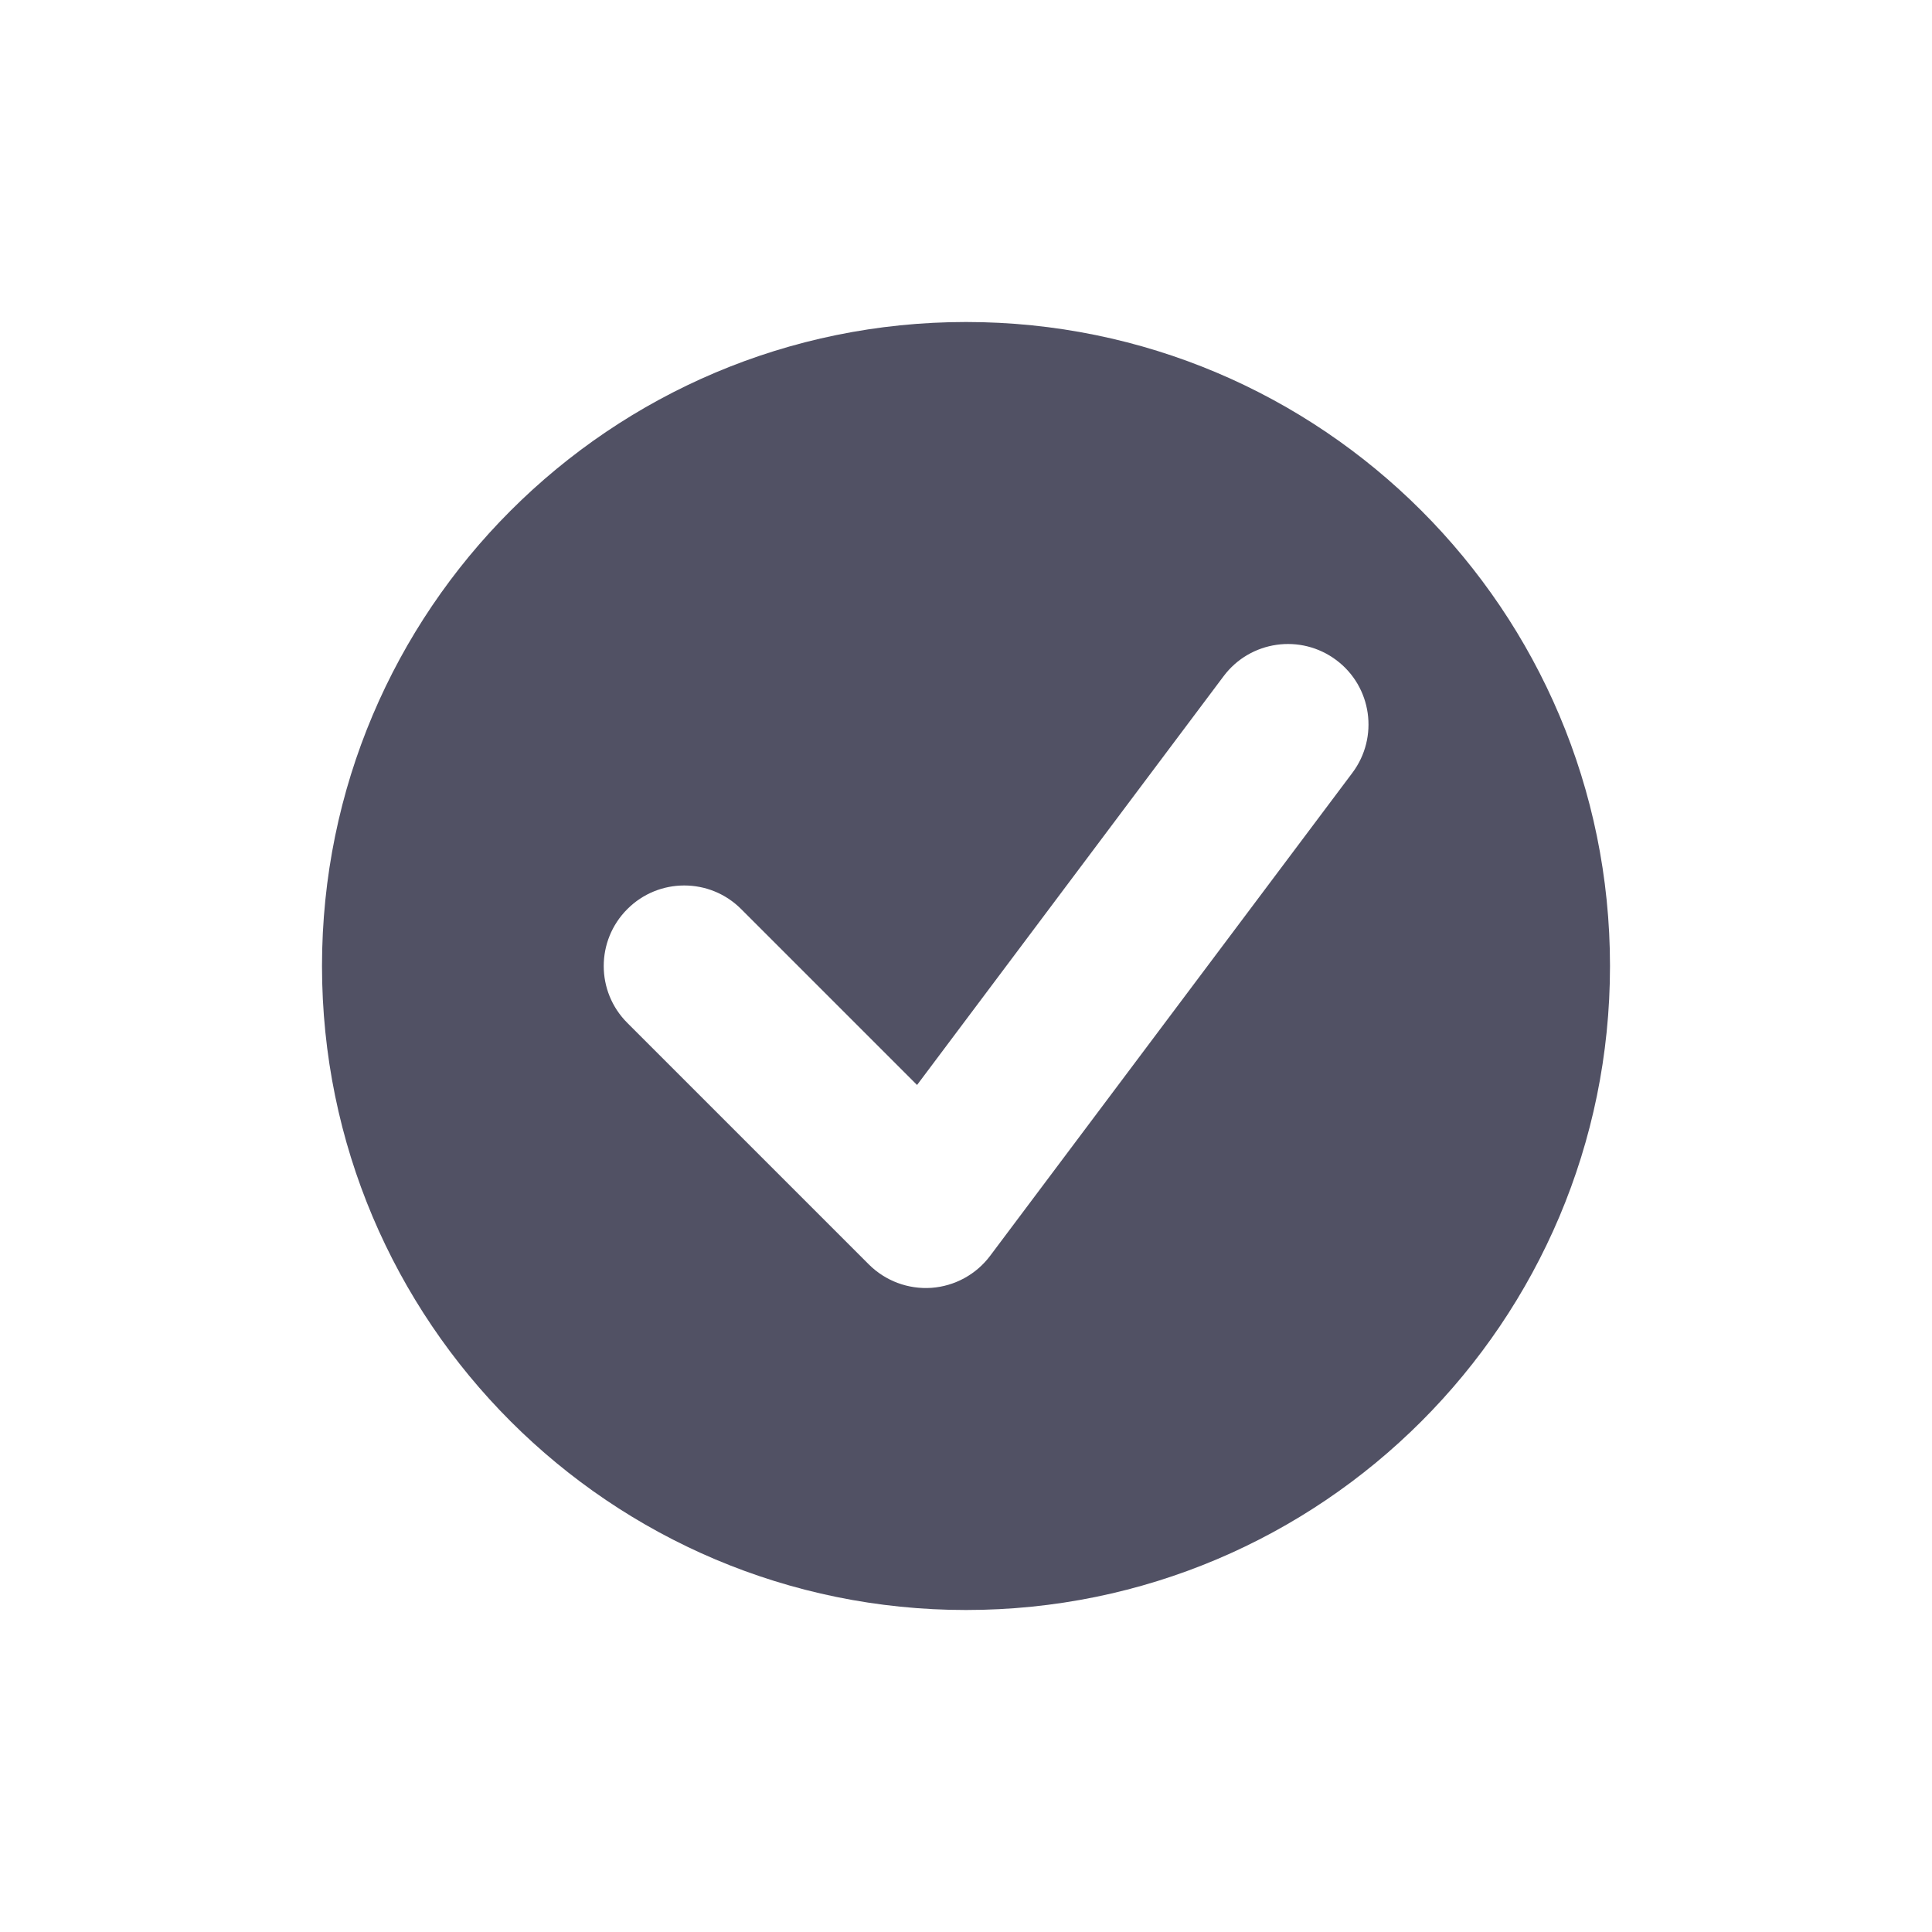
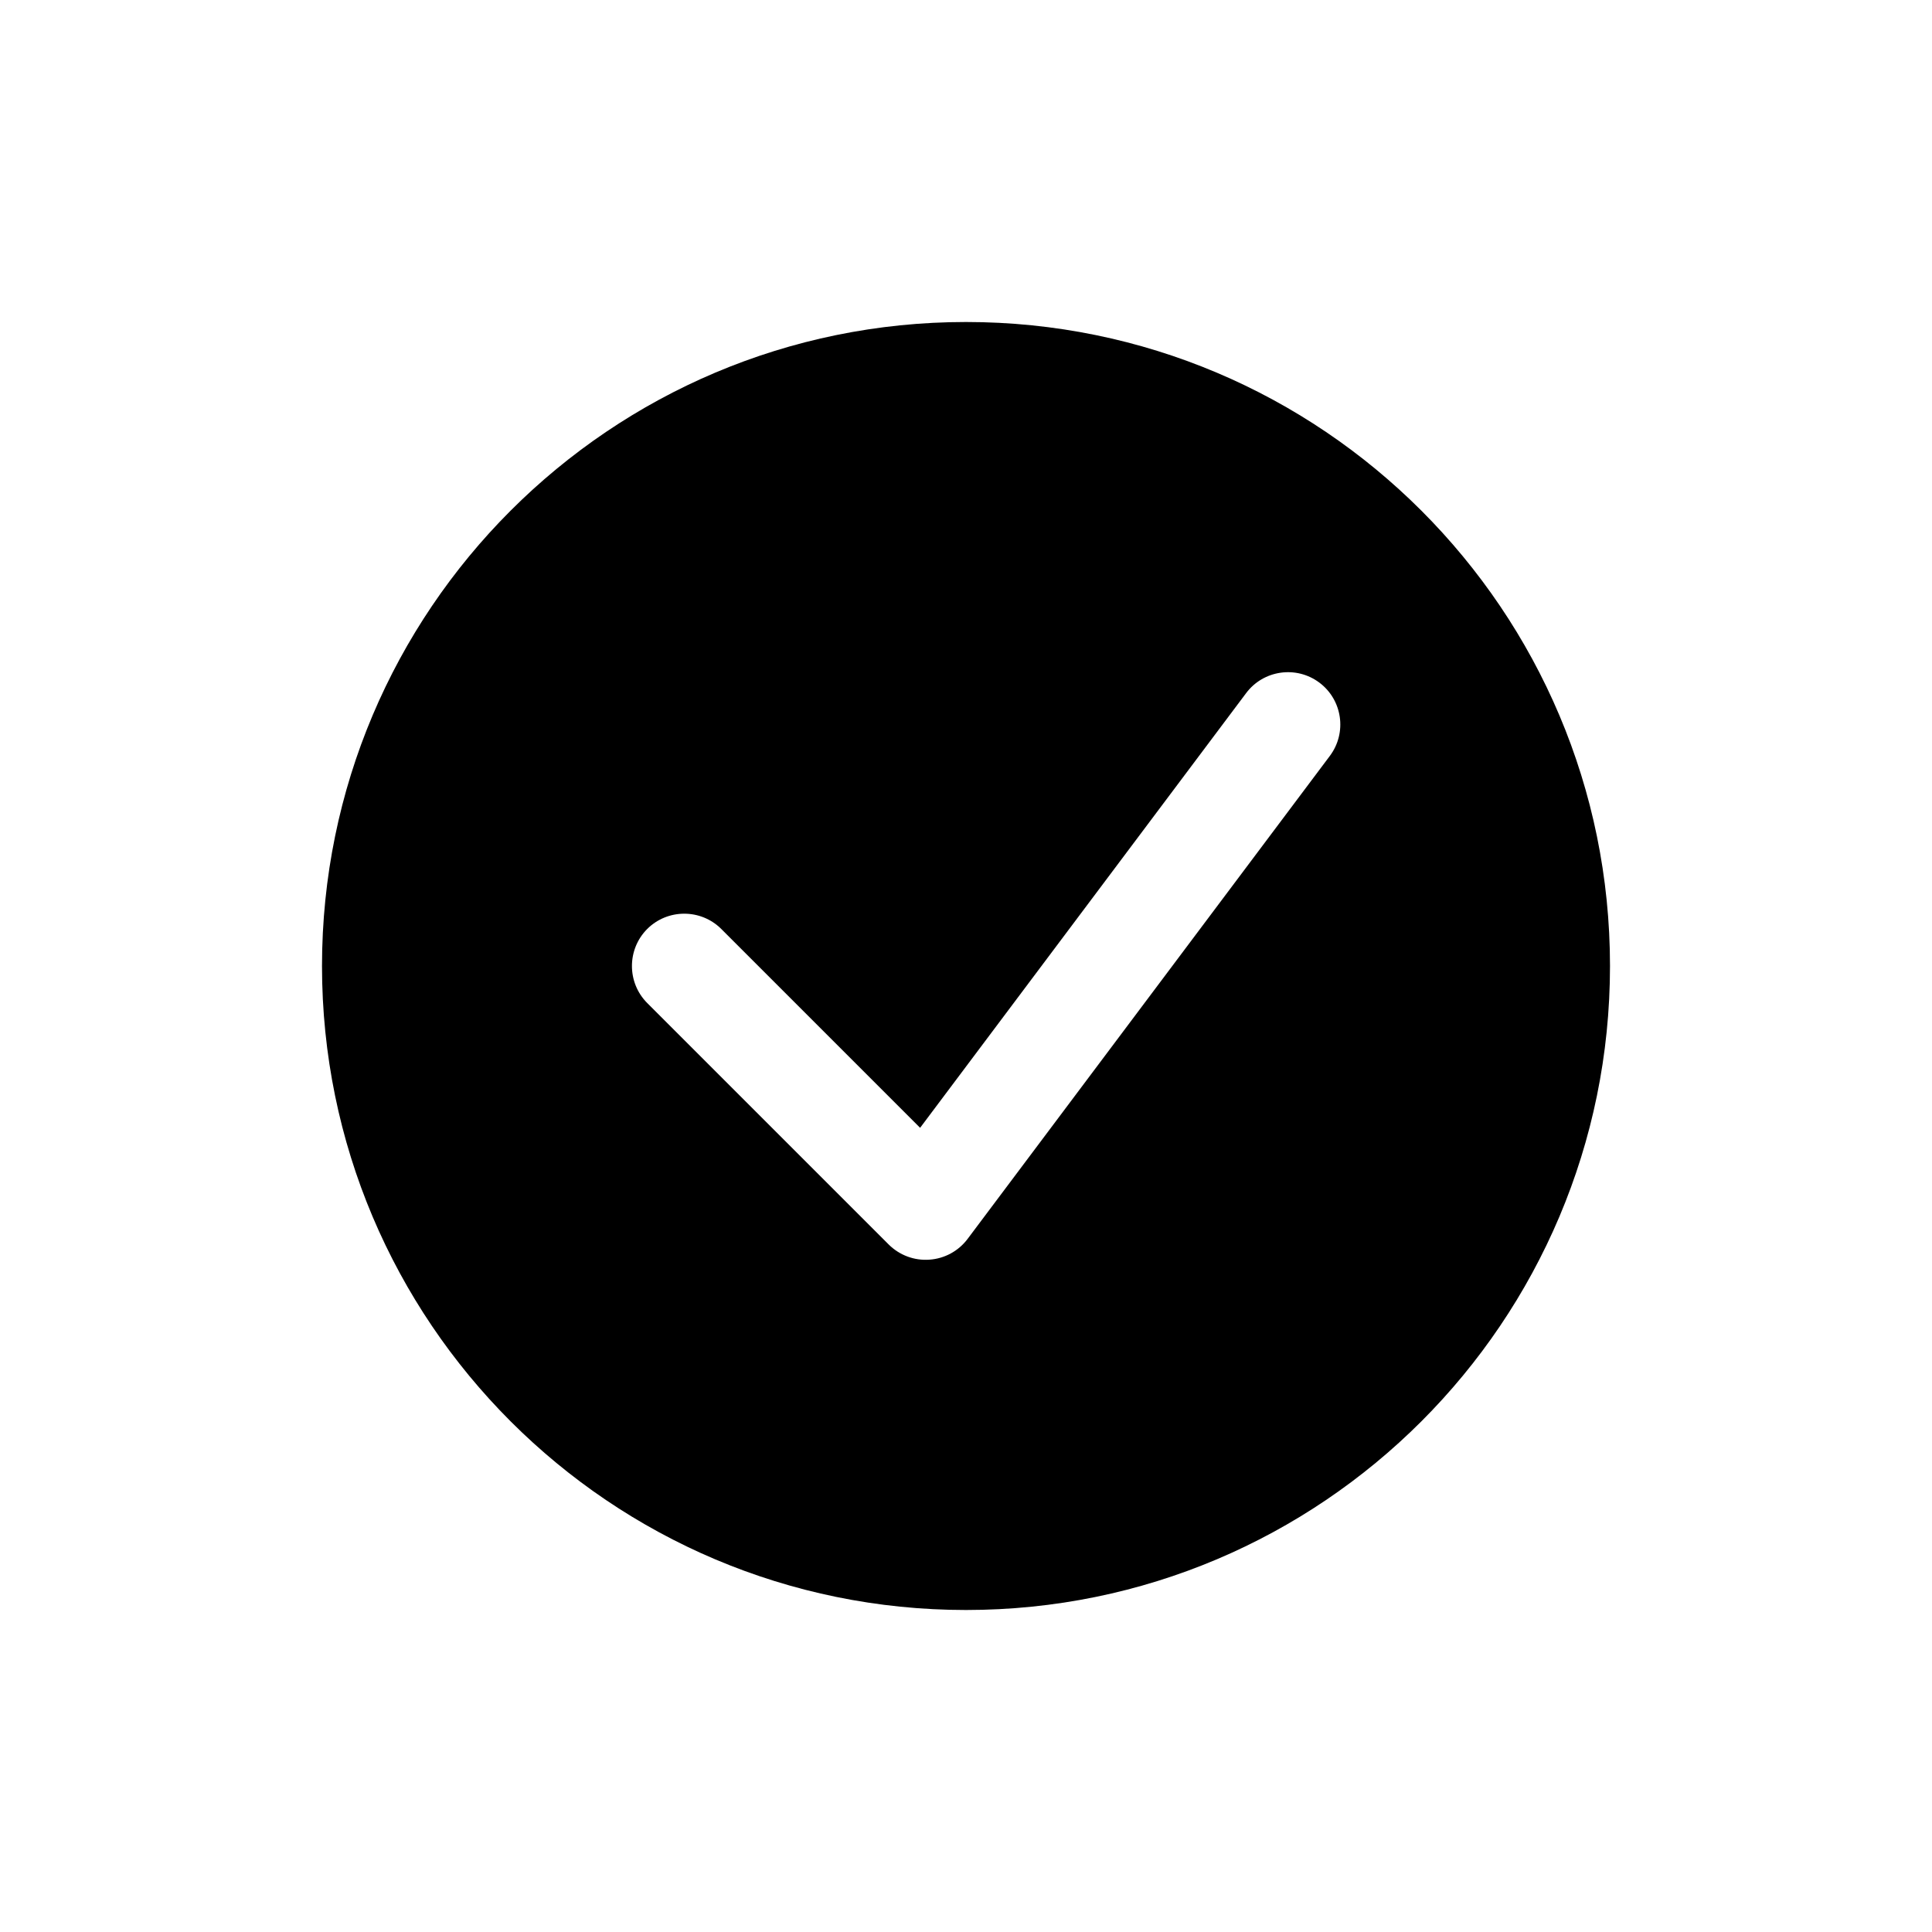
<svg xmlns="http://www.w3.org/2000/svg" width="24" height="24" viewBox="0 0 24 24" fill="none">
-   <path d="M20 12C20 16.418 16.418 20 12 20C7.582 20 4 16.418 4 12C4 7.582 7.582 4 12 4C16.418 4 20 7.582 20 12ZM16.8 9.6C17.131 9.158 17.042 8.531 16.6 8.2C16.158 7.869 15.531 7.958 15.2 8.4L11.392 13.478L9.207 11.293C8.817 10.902 8.183 10.902 7.793 11.293C7.402 11.684 7.402 12.317 7.793 12.707L10.793 15.707C10.998 15.912 11.282 16.018 11.571 15.998C11.86 15.977 12.126 15.832 12.3 15.6L16.8 9.6Z" fill="#515164" />
+   <path fill-rule="evenodd" clip-rule="evenodd" d="M20 12C20 16.418 16.418 20 12 20C7.582 20 4 16.418 4 12C4 7.582 7.582 4 12 4C16.418 4 20 7.582 20 12ZM16.52 9.39C16.735 9.103 16.677 8.695 16.39 8.48C16.103 8.265 15.695 8.323 15.48 8.61L11.43 14.01L8.96 11.54C8.706 11.287 8.294 11.287 8.04 11.54C7.787 11.794 7.787 12.206 8.04 12.46L11.04 15.46C11.174 15.593 11.358 15.662 11.546 15.648C11.734 15.635 11.907 15.541 12.02 15.39L16.52 9.39Z" fill="black" />
</svg>
